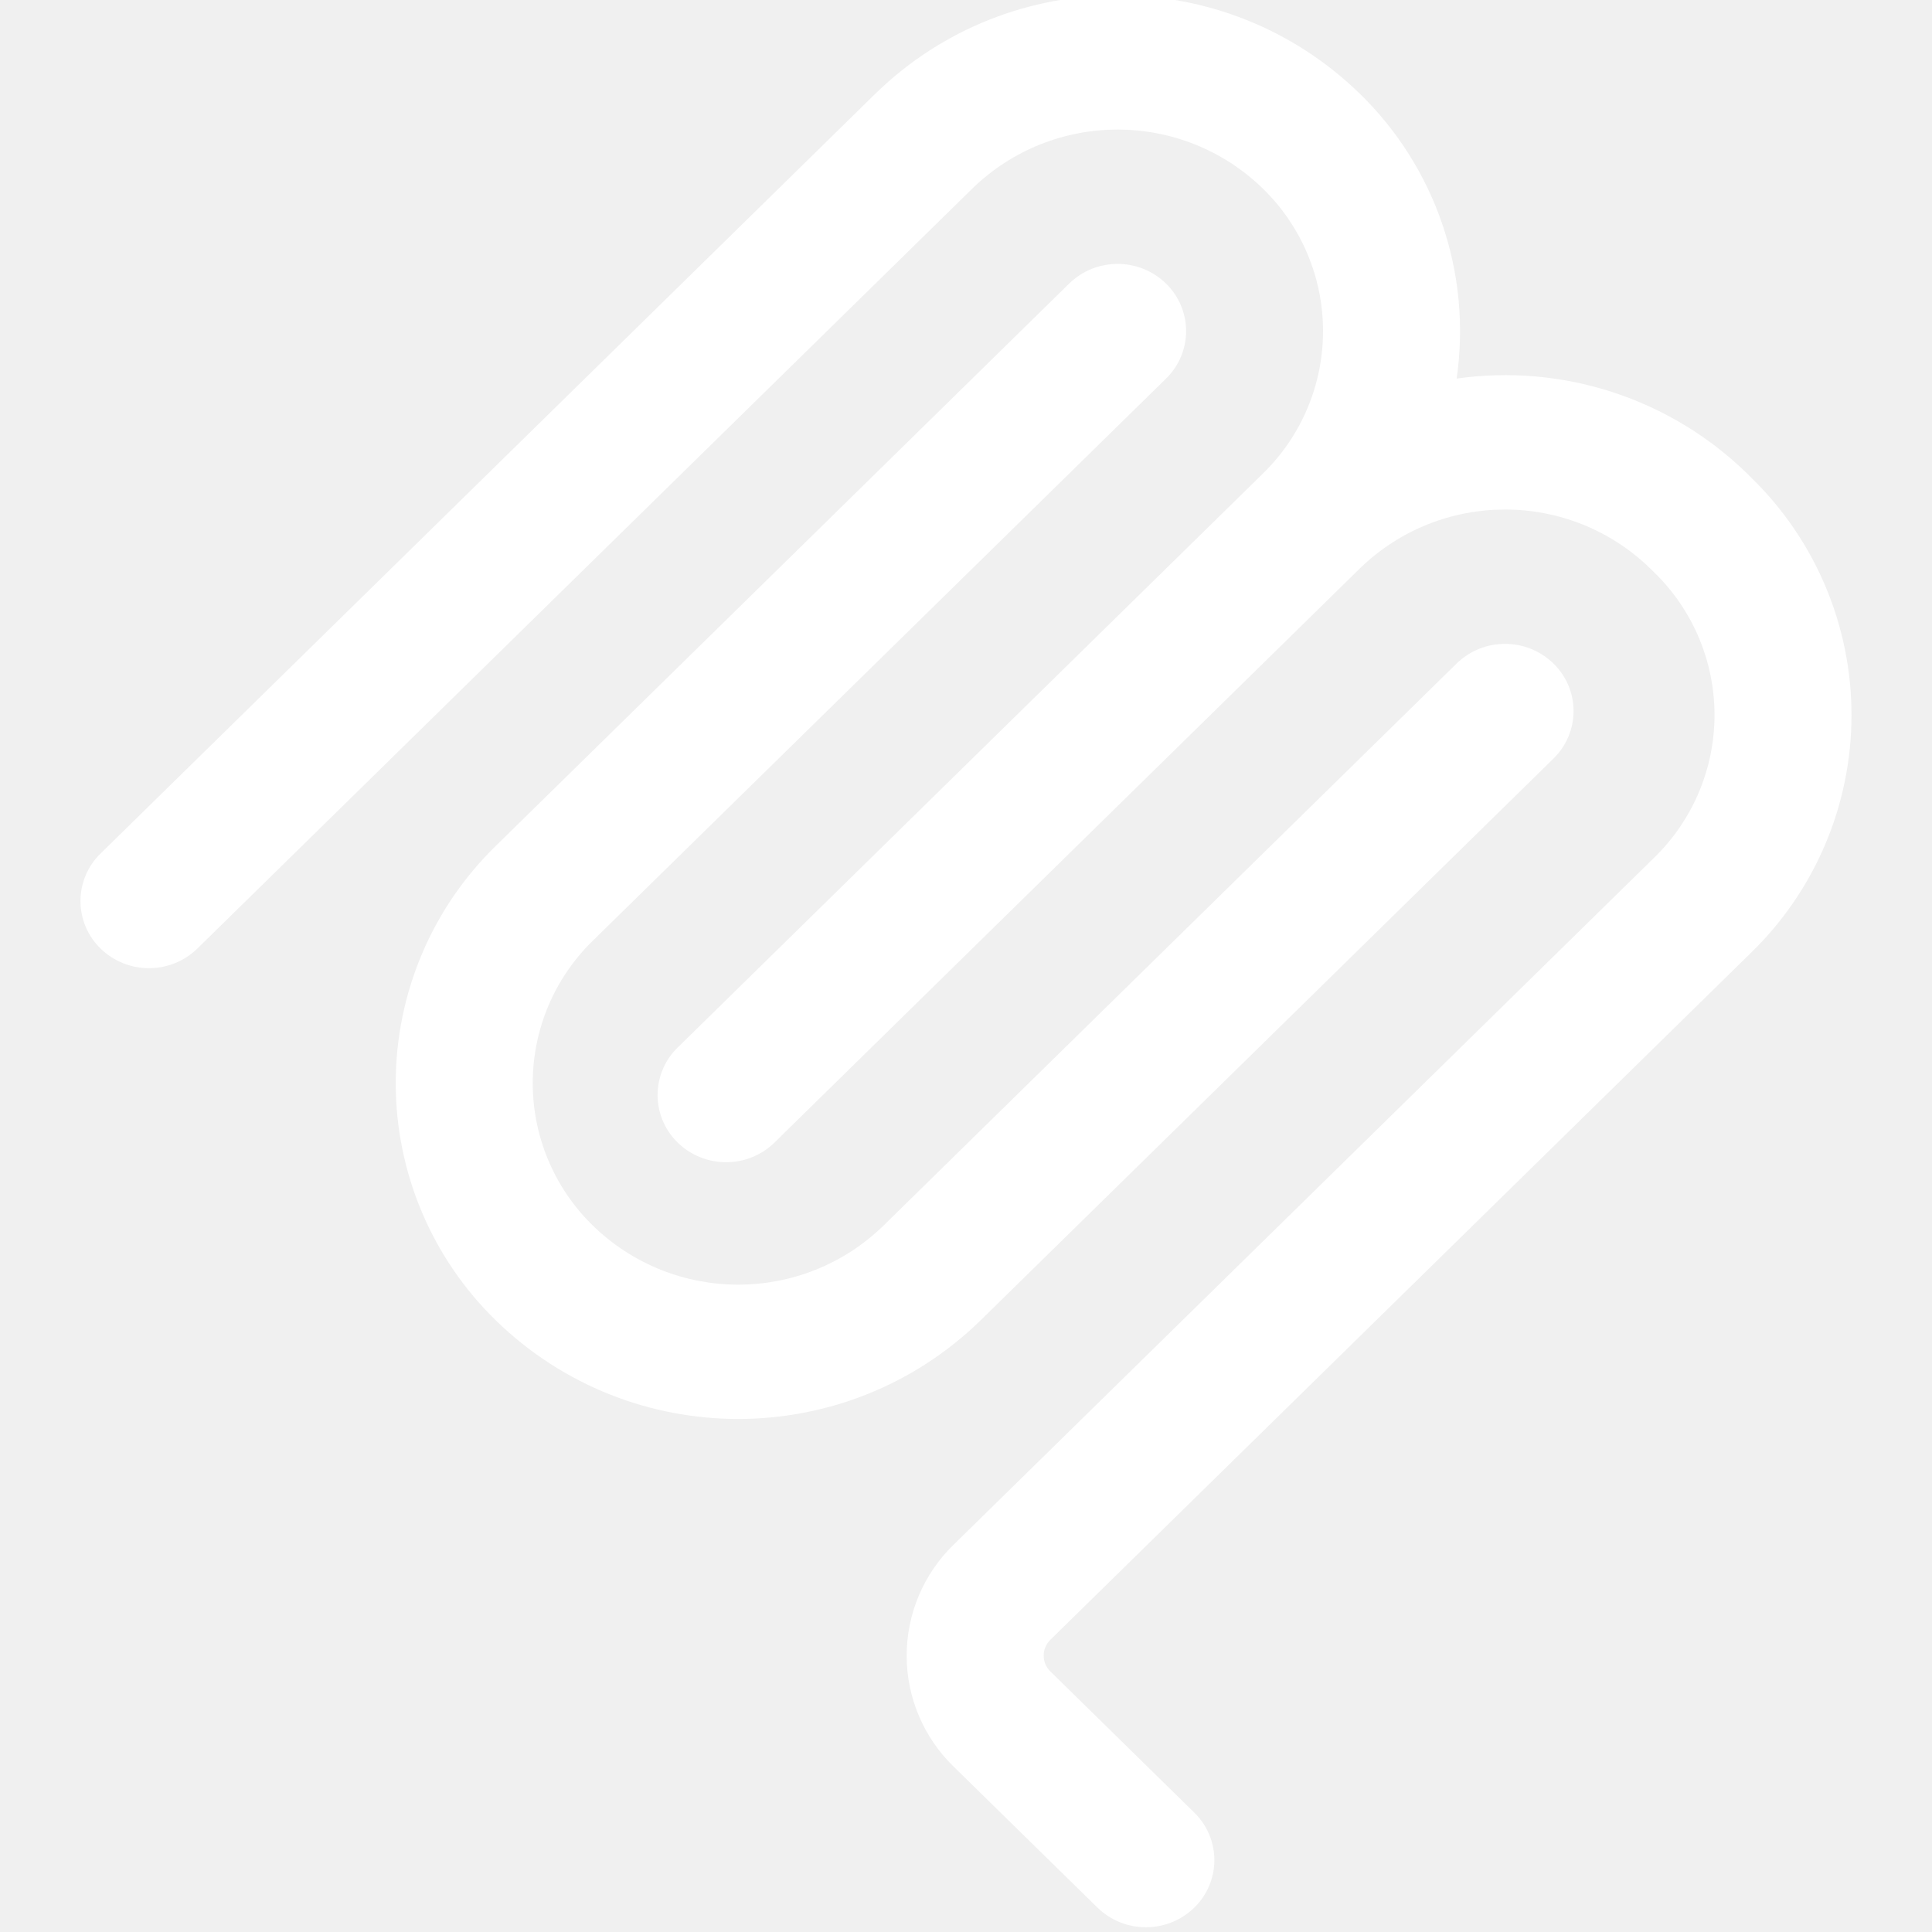
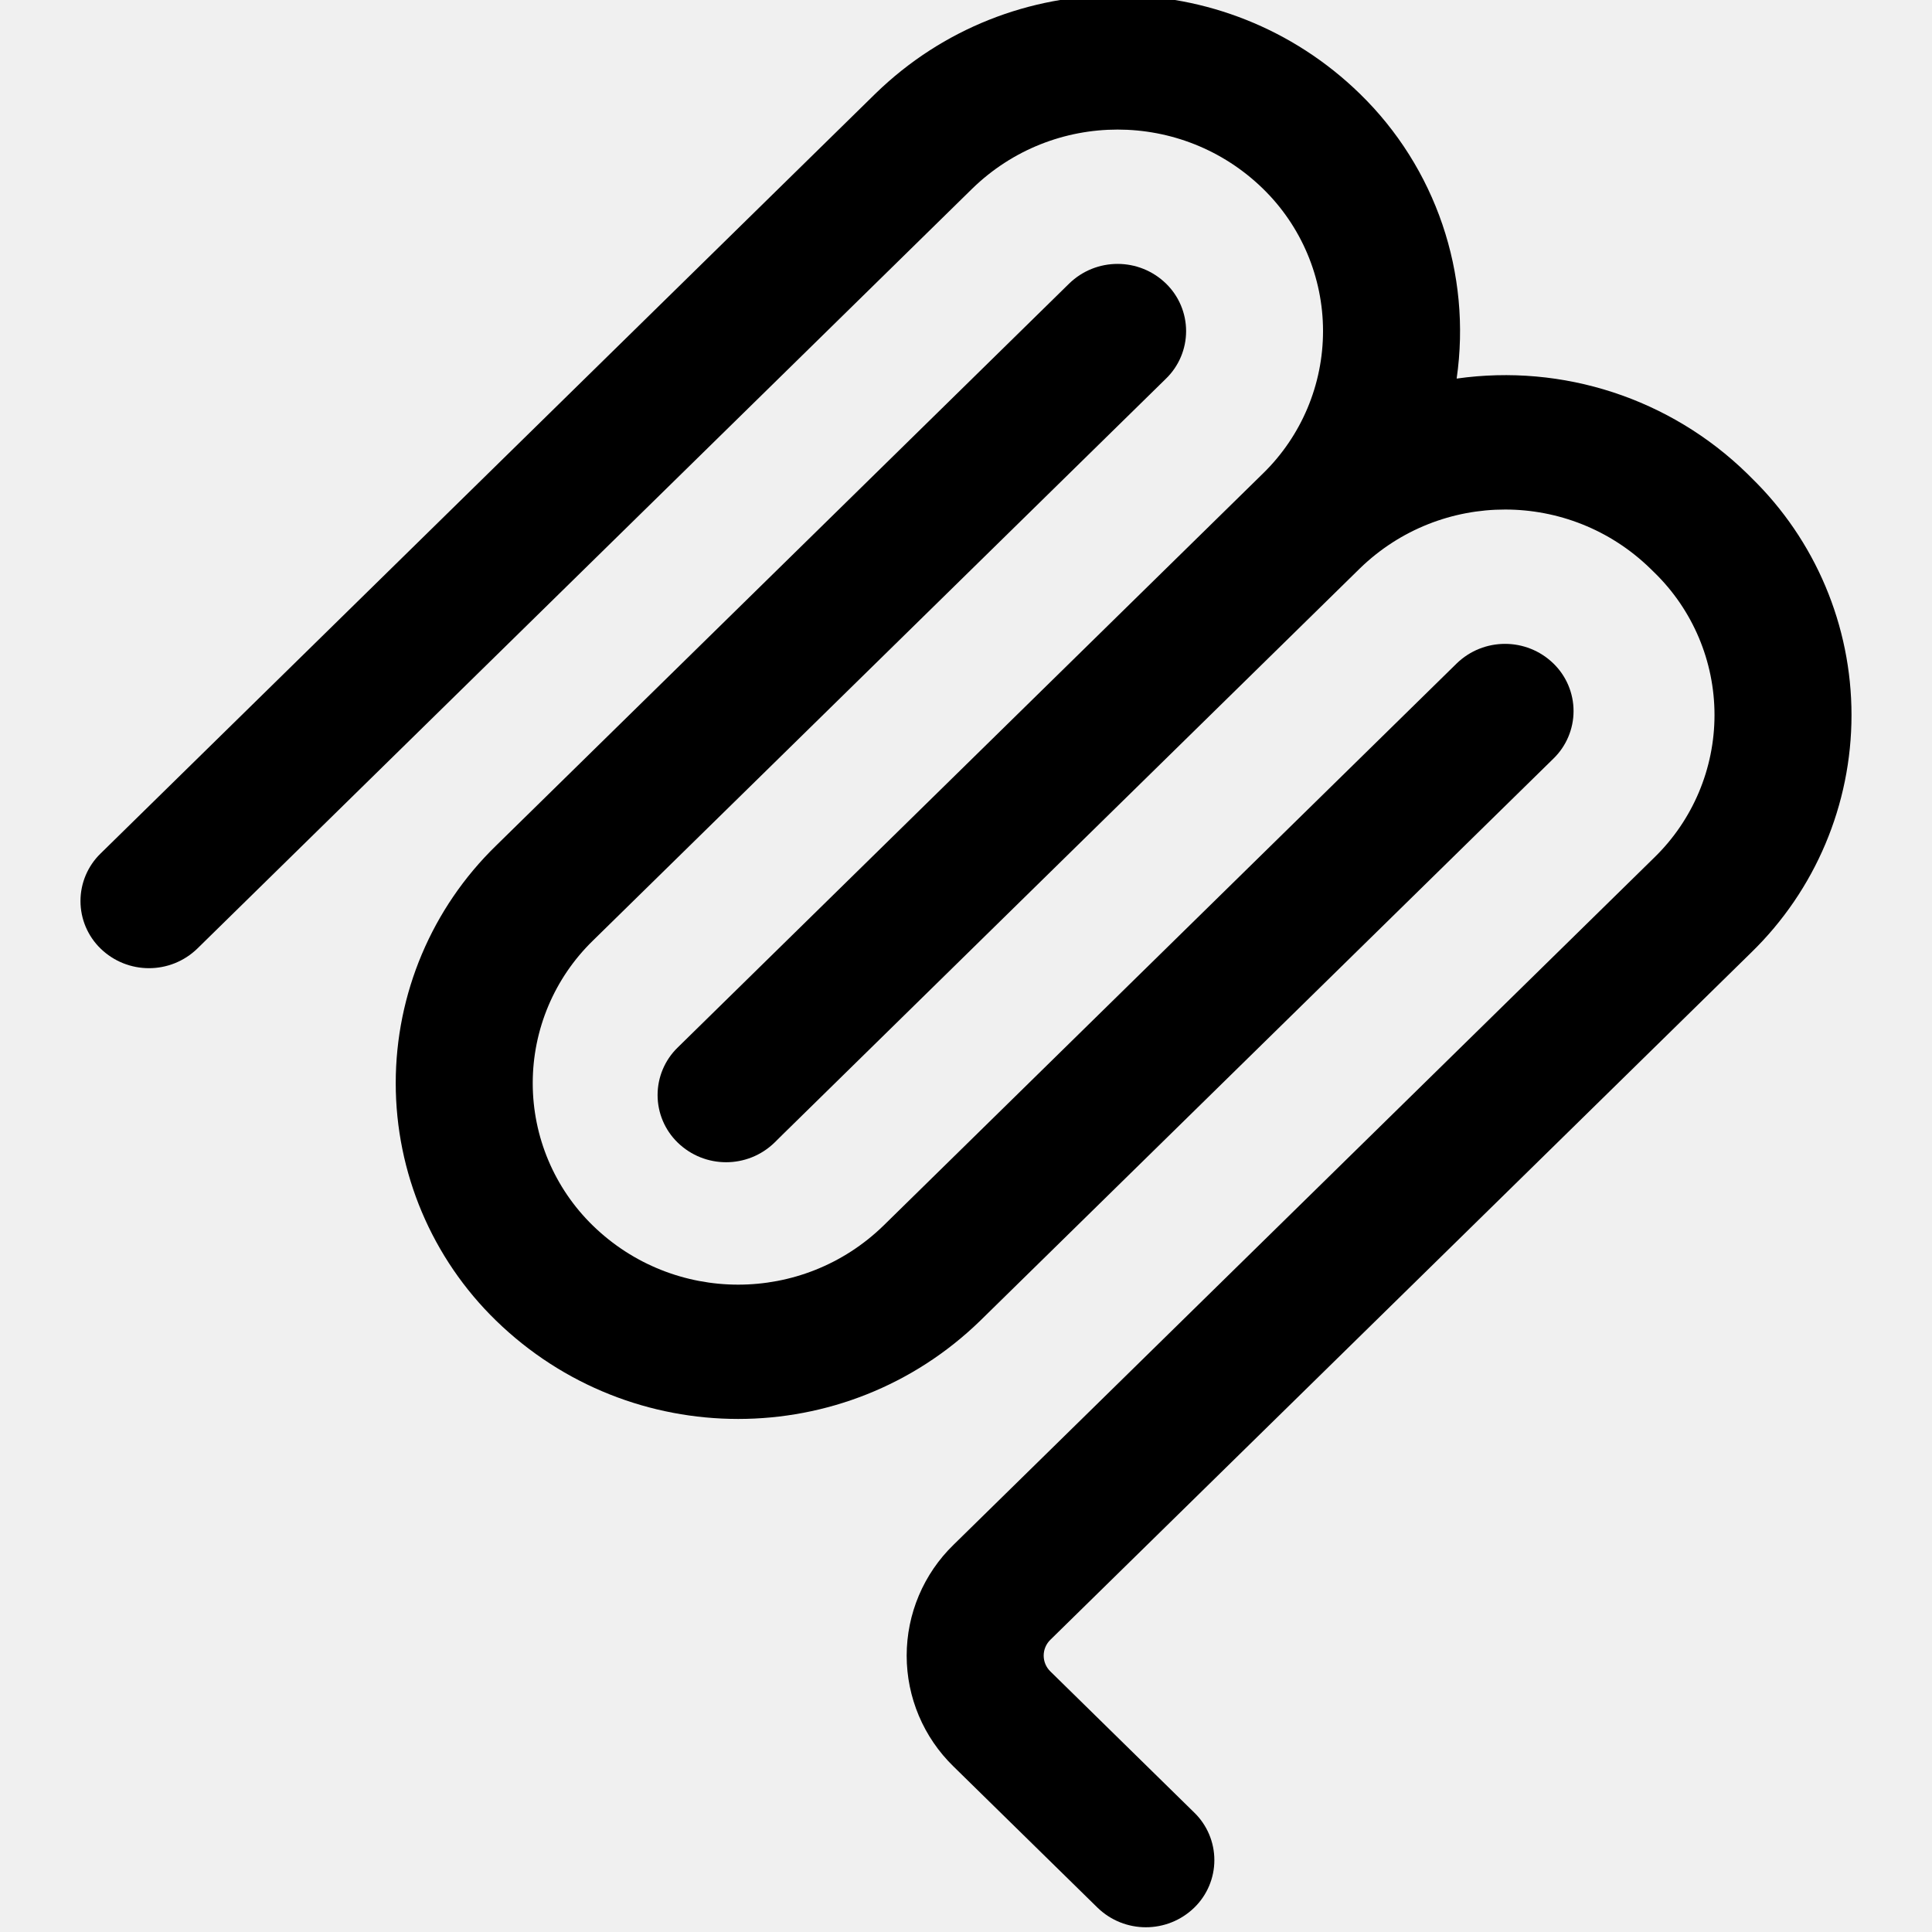
- <svg xmlns="http://www.w3.org/2000/svg" fill="#ffffff" fill-rule="evenodd" height="1em" style="flex:none;line-height:1" viewBox="0 0 24 24" width="1em">
+ <svg xmlns="http://www.w3.org/2000/svg" fill="currentColor" fill-rule="evenodd" viewBox="0 0 24 24">
  <path d="M15.688 2.343a2.588 2.588 0 00-3.61 0l-9.626 9.44a.863.863 0 01-1.203 0 .823.823 0 010-1.18l9.626-9.44a4.313 4.313 0 016.016 0 4.116 4.116 0 011.204 3.54 4.3 4.3 0 013.609 1.18l.05.05a4.115 4.115 0 010 5.9l-8.706 8.537a.274.274 0 000 .393l1.788 1.754a.823.823 0 010 1.18.863.863 0 01-1.203 0l-1.788-1.753a1.92 1.92 0 010-2.754l8.706-8.538a2.47 2.47 0 000-3.54l-.05-.049a2.588 2.588 0 00-3.607-.003l-7.172 7.034-.002.002-.098.097a.863.863 0 01-1.204 0 .823.823 0 010-1.18l7.273-7.133a2.47 2.47 0 00-.003-3.537z" />
  <path d="M14.485 4.703a.823.823 0 000-1.18.863.863 0 00-1.204 0l-7.119 6.982a4.115 4.115 0 000 5.9 4.314 4.314 0 006.016 0l7.12-6.982a.823.823 0 000-1.18.863.863 0 00-1.204 0l-7.119 6.982a2.588 2.588 0 01-3.61 0 2.47 2.47 0 010-3.54l7.12-6.982z" />
</svg>
